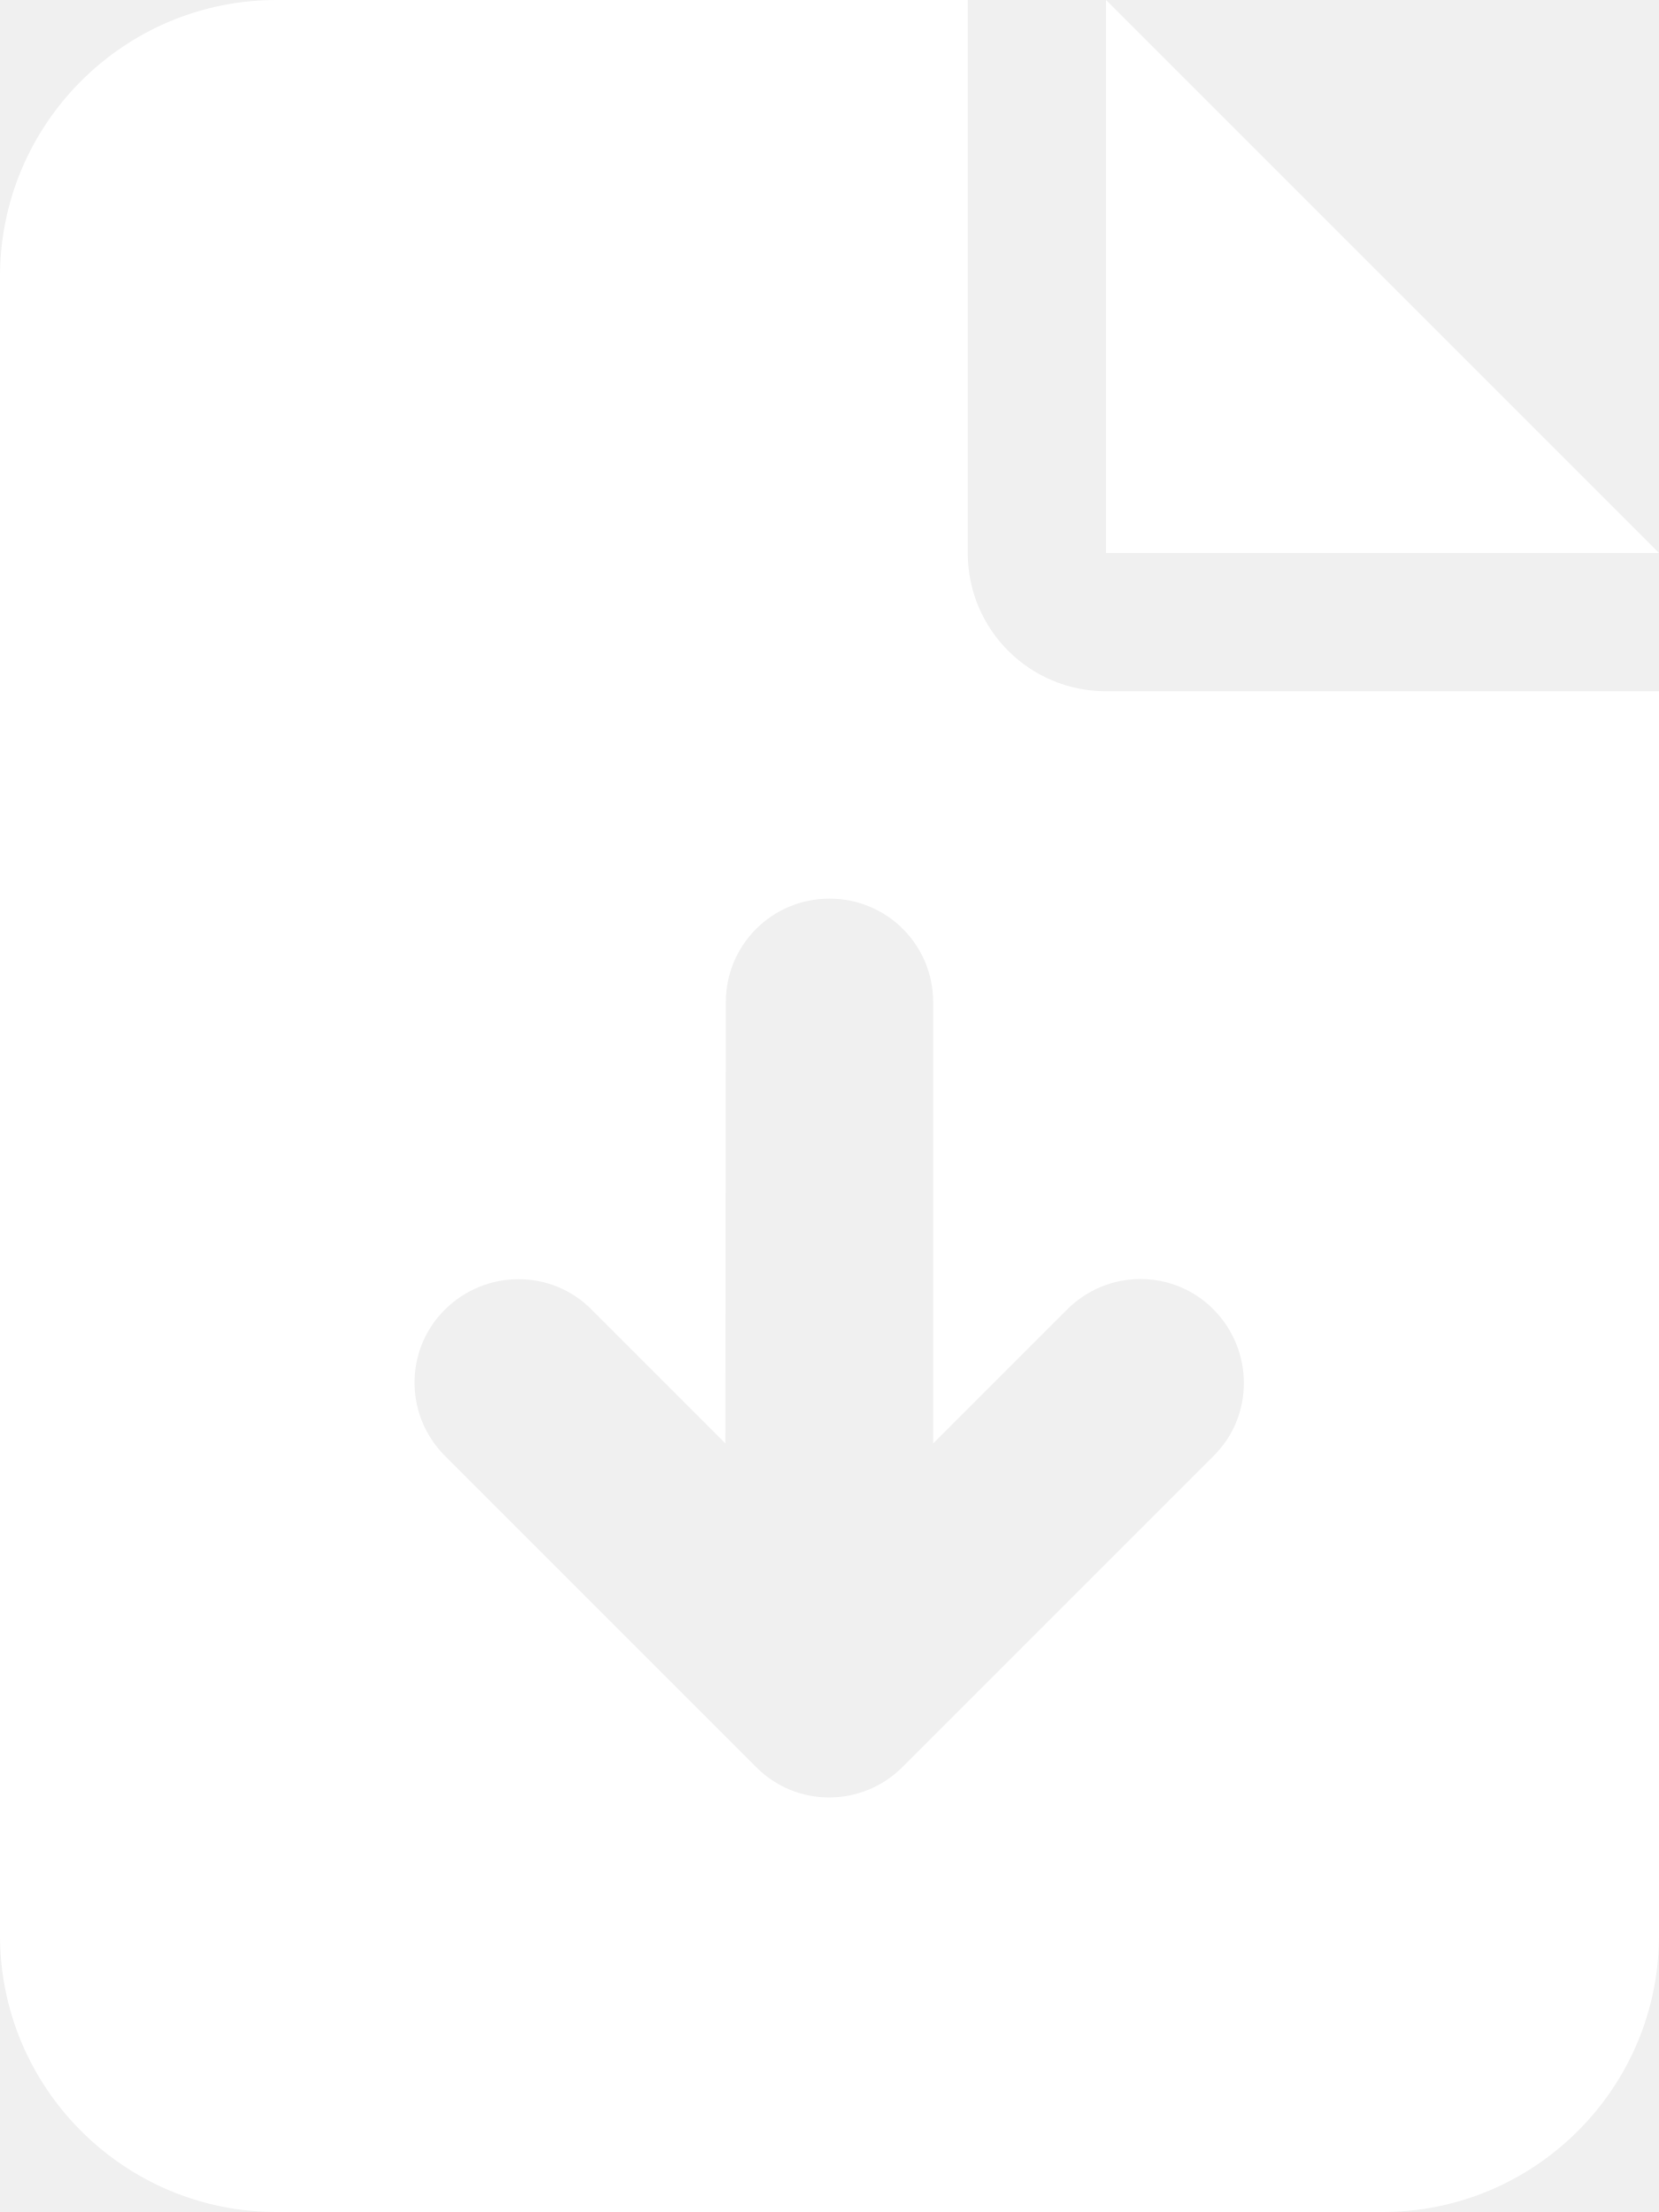
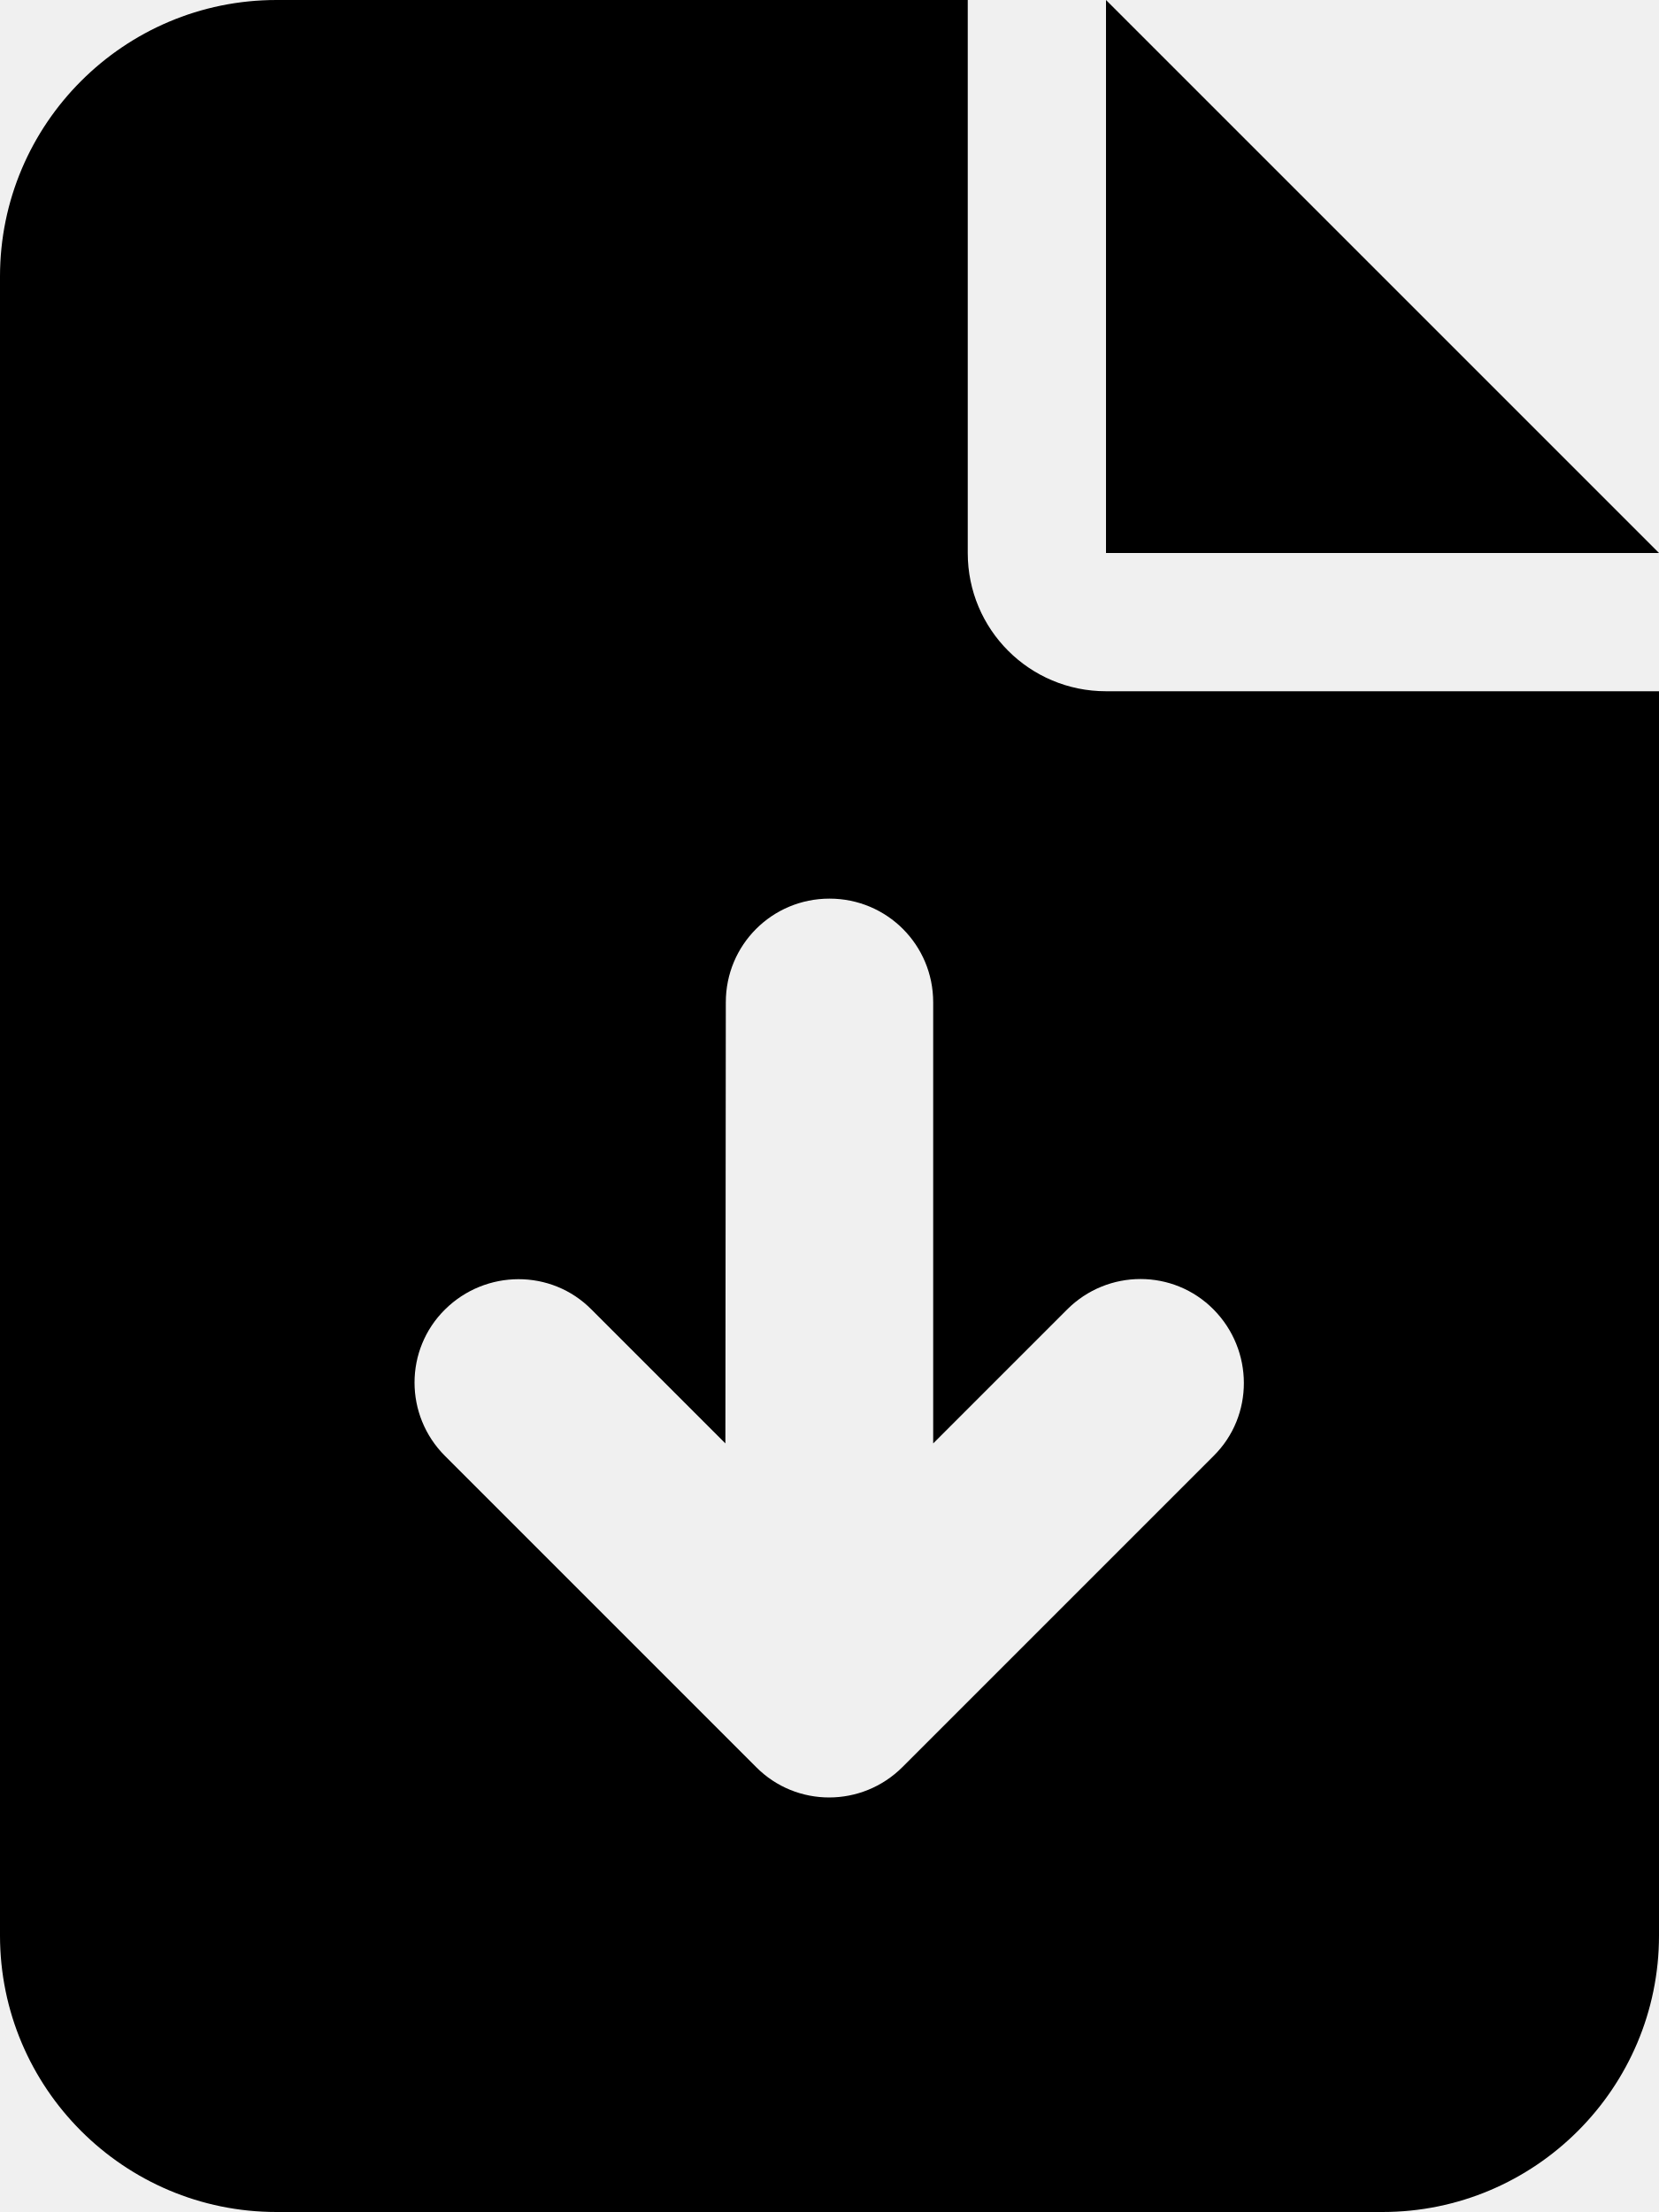
<svg xmlns="http://www.w3.org/2000/svg" width="100%" height="100%" viewBox="0 0 384 512" version="1.1" xml:space="preserve" style="fill-rule:evenodd;clip-rule:evenodd;stroke-linejoin:round;stroke-miterlimit:2;">
-   <path d="M64,0C28.7,0 0,28.7 0,64L0,448C0,483.3 28.7,512 64,512L320,512C355.3,512 384,483.3 384,448L384,160L256,160C238.3,160 224,145.7 224,128L224,0L64,0ZM256,0L256,128L384,128L256,0ZM216,232L216,334.1L247,303.1C256.4,293.7 271.6,293.7 280.9,303.1C290.2,312.5 290.3,327.7 280.9,337L208.9,409C199.5,418.4 184.3,418.4 175,409L103,337C93.6,327.6 93.6,312.4 103,303.1C112.4,293.8 127.6,293.7 136.9,303.1L167.9,334.1L168,232C168,218.7 178.7,208 192,208C205.3,208 216,218.7 216,232Z" style="fill:white;fill-rule:nonzero;" />
+   <path fill="currentColor" d="M64,0C28.7,0 0,28.7 0,64L0,448C0,483.3 28.7,512 64,512L320,512C355.3,512 384,483.3 384,448L384,160L256,160C238.3,160 224,145.7 224,128L224,0L64,0ZM256,0L256,128L384,128L256,0ZM216,232L216,334.1L247,303.1C256.4,293.7 271.6,293.7 280.9,303.1C290.2,312.5 290.3,327.7 280.9,337L208.9,409C199.5,418.4 184.3,418.4 175,409L103,337C93.6,327.6 93.6,312.4 103,303.1C112.4,293.8 127.6,293.7 136.9,303.1L167.9,334.1L168,232C168,218.7 178.7,208 192,208C205.3,208 216,218.7 216,232Z" />
</svg>
